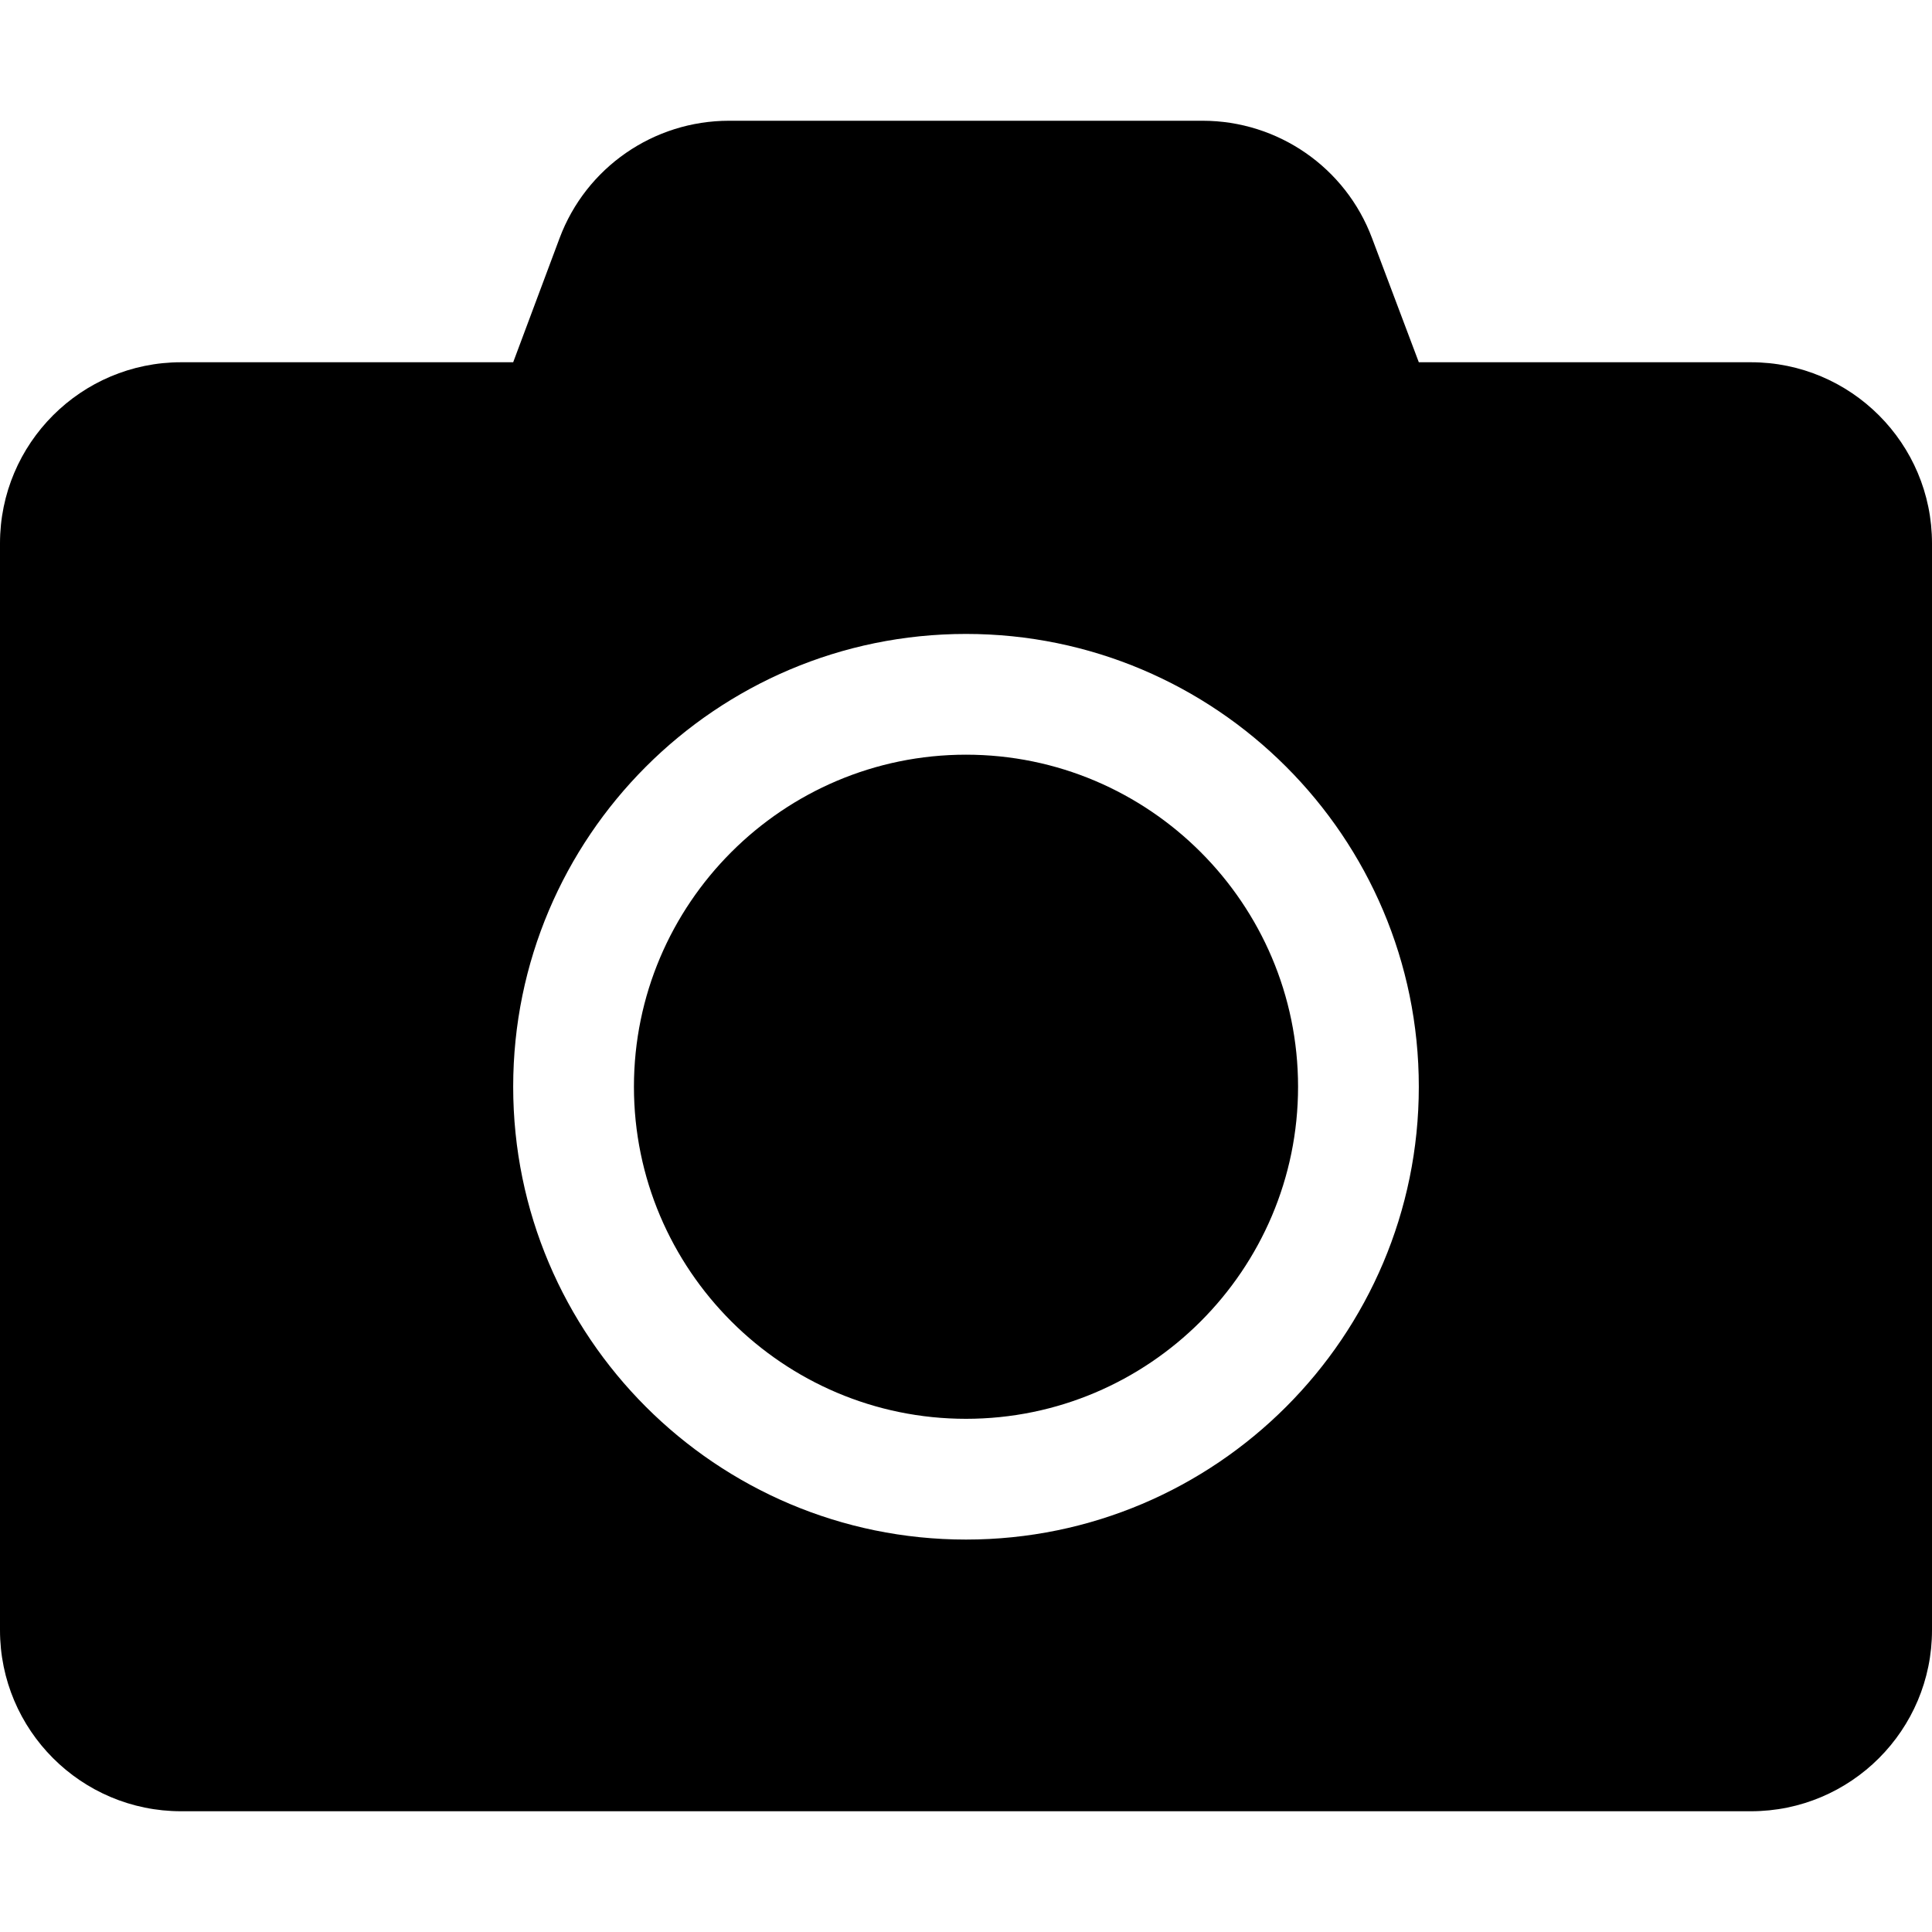
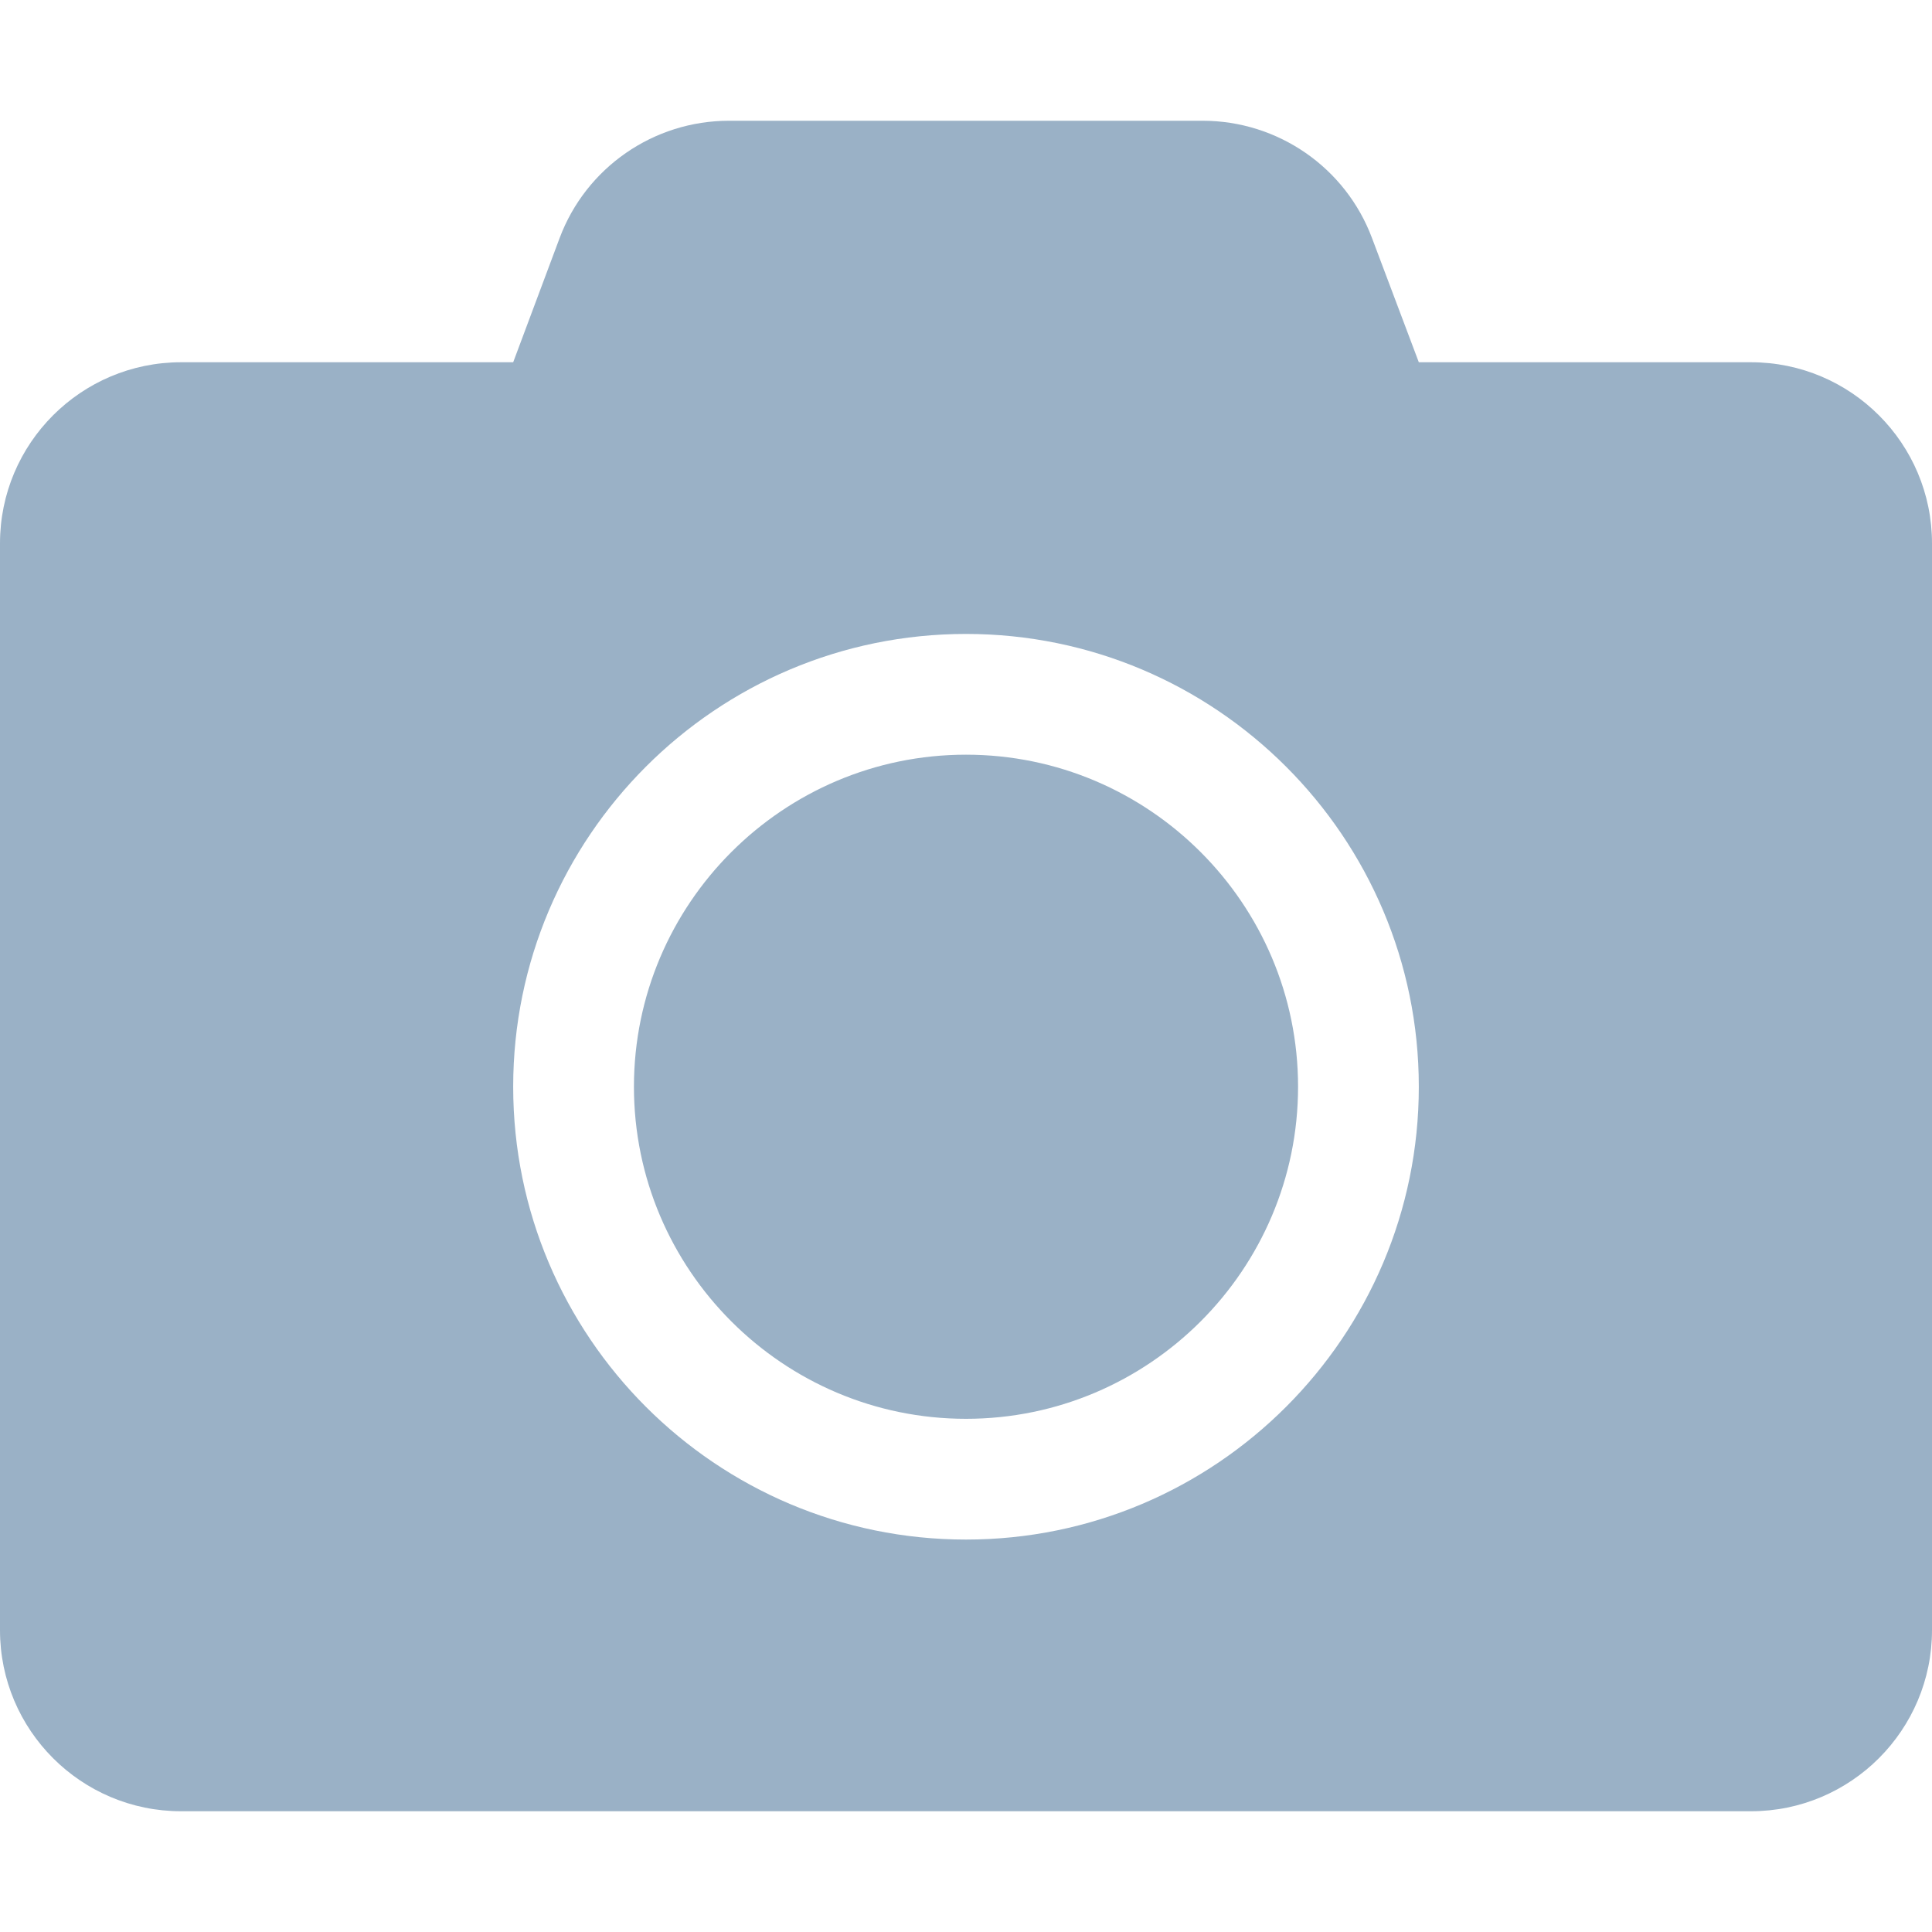
<svg xmlns="http://www.w3.org/2000/svg" aria-hidden="true" focusable="false" data-prefix="fas" data-icon="camera" class="svg-inline--fa fa-camera fa-w-16" role="img" viewBox="0 0 512 512">
-   <path fill="currentColor" d="M512 144v288c0 26.5-21.5 48-48 48H48c-26.5 0-48-21.5-48-48V144c0-26.5 21.5-48 48-48h88l12.3-32.9c7-18.7 24.9-31.1 44.9-31.1h125.5c20 0 37.9 12.4 44.9 31.1L376 96h88c26.5 0 48 21.5 48 48zM376 288c0-66.2-53.8-120-120-120s-120 53.8-120 120 53.8 120 120 120 120-53.8 120-120zm-32 0c0 48.5-39.5 88-88 88s-88-39.5-88-88 39.5-88 88-88 88 39.5 88 88z" />
+   <path fill="rgb(154, 177, 198)" d="M512 144v288c0 26.5-21.5 48-48 48H48c-26.5 0-48-21.5-48-48V144c0-26.5 21.5-48 48-48h88l12.3-32.9c7-18.7 24.9-31.1 44.9-31.1h125.5c20 0 37.9 12.4 44.9 31.1L376 96h88c26.5 0 48 21.5 48 48zM376 288c0-66.2-53.8-120-120-120s-120 53.8-120 120 53.8 120 120 120 120-53.8 120-120zm-32 0c0 48.5-39.5 88-88 88s-88-39.5-88-88 39.5-88 88-88 88 39.5 88 88z" />
</svg>
